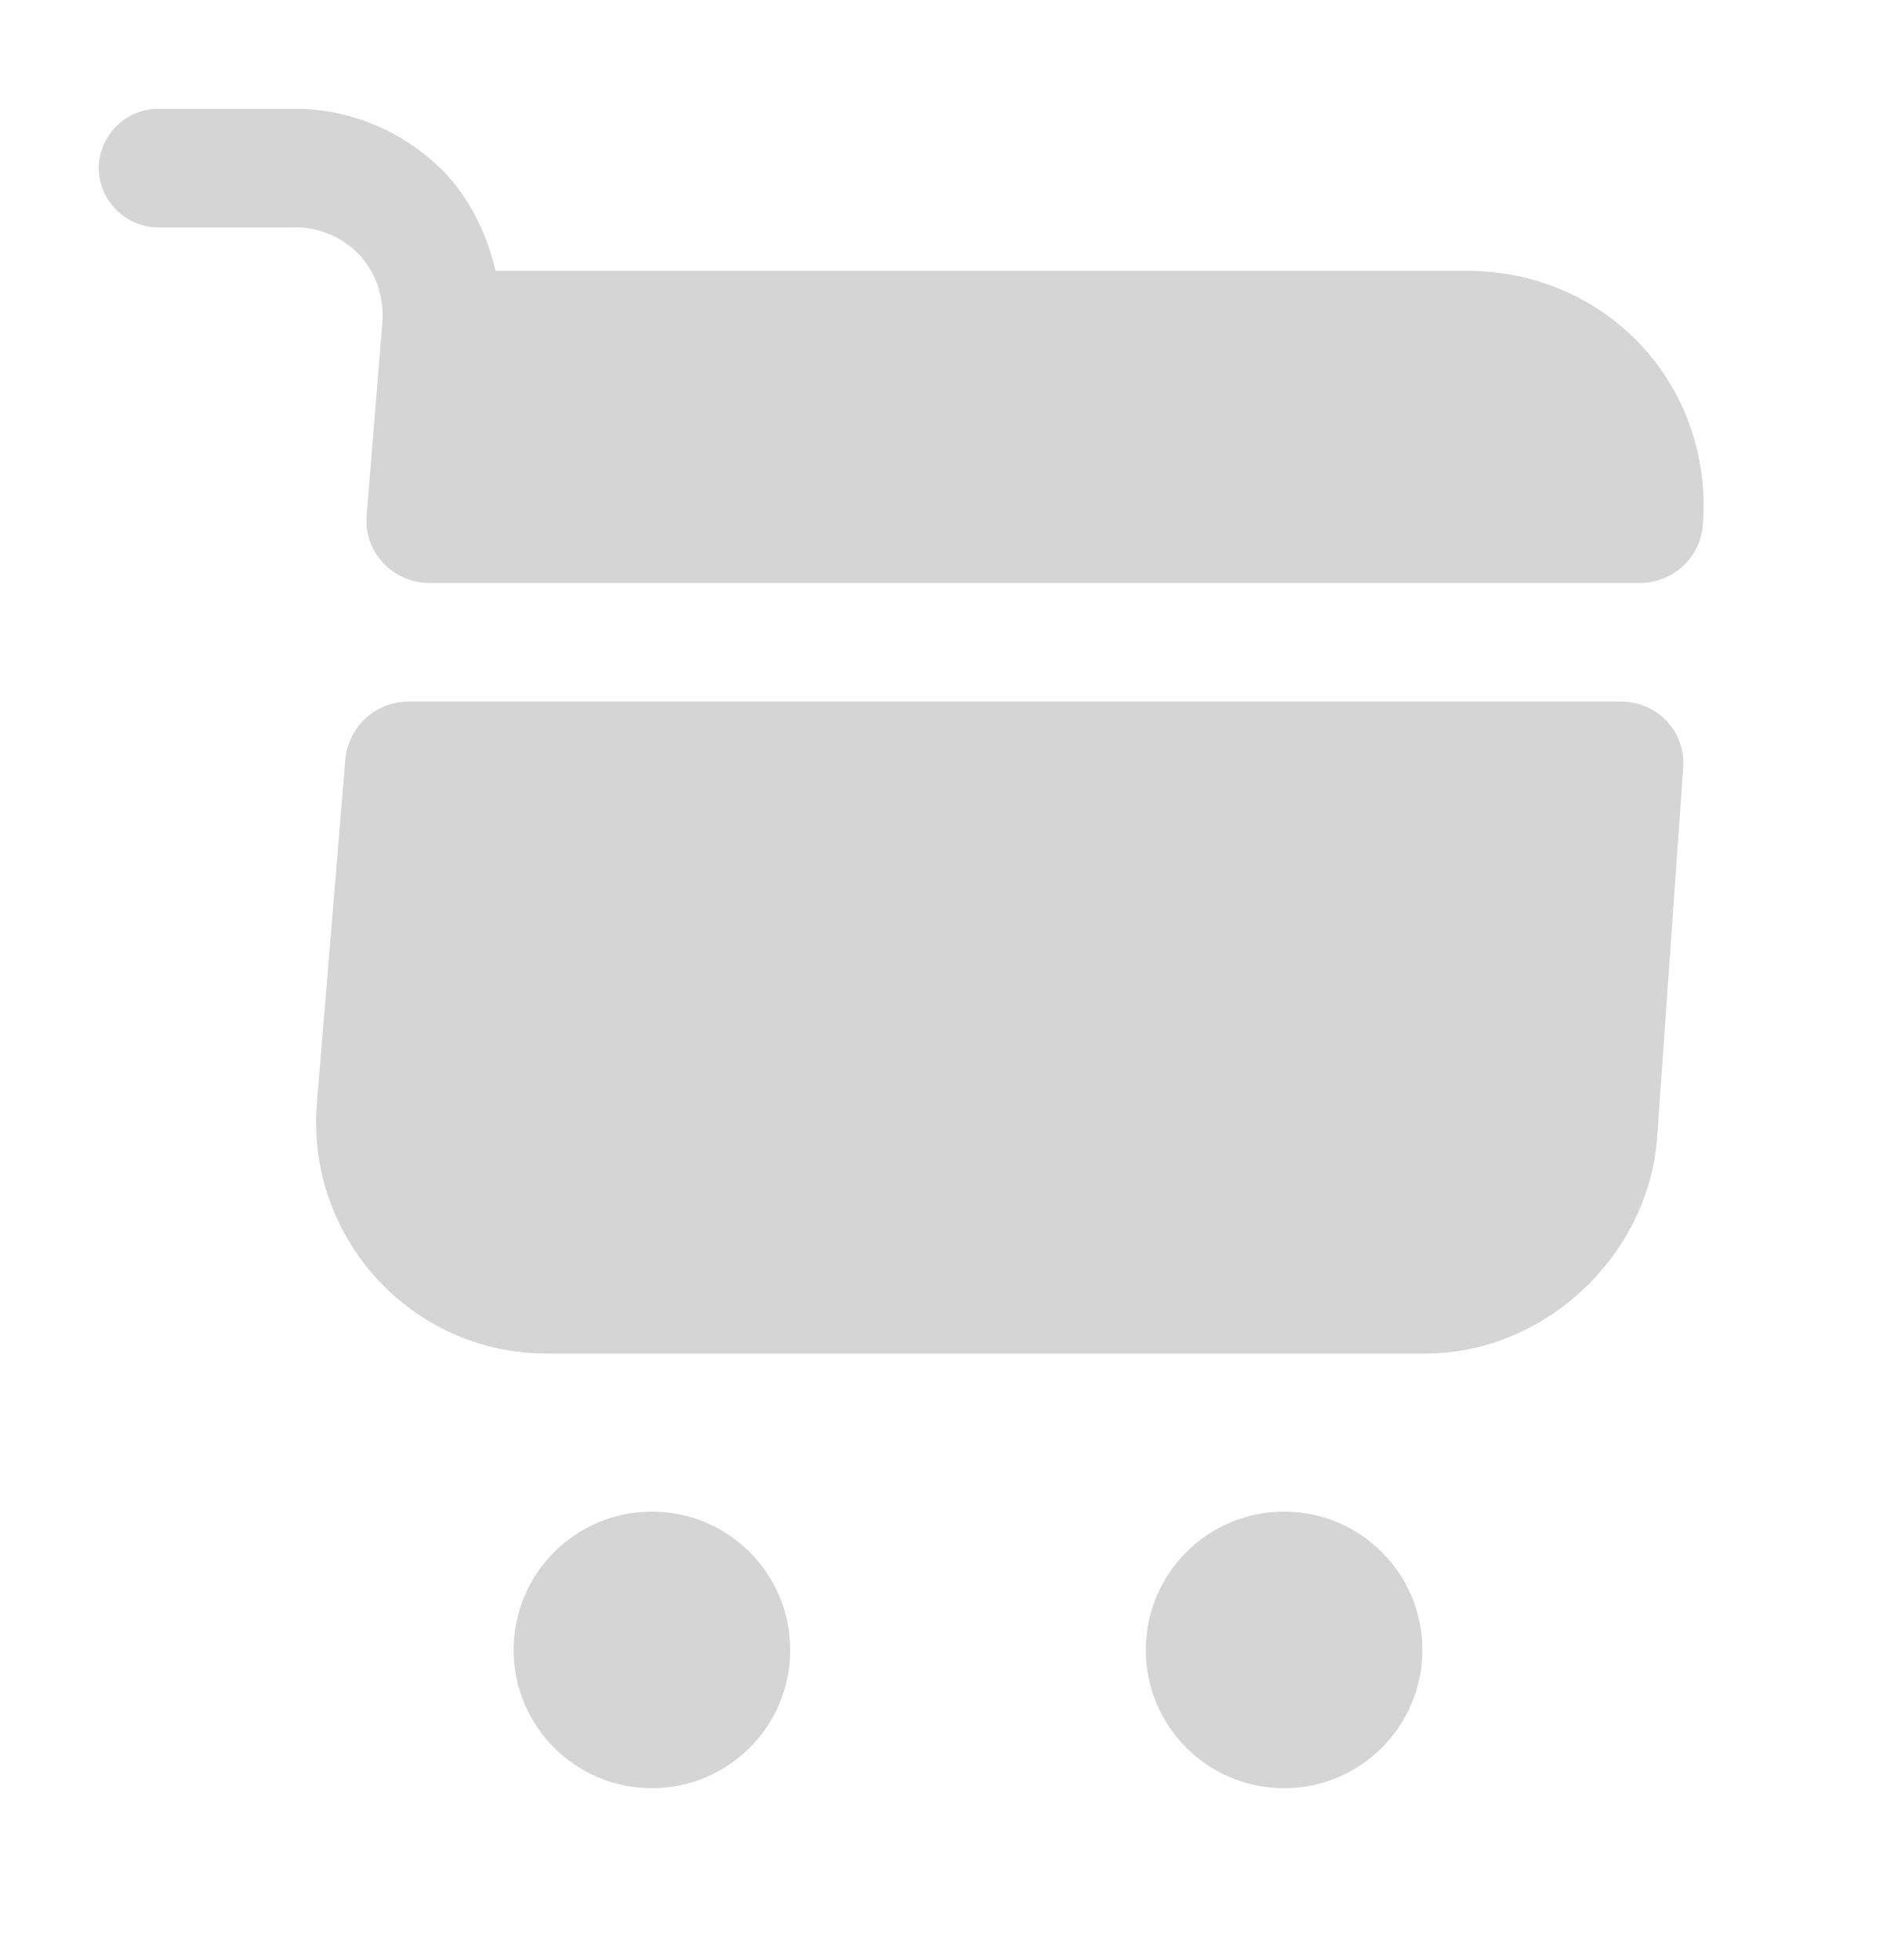
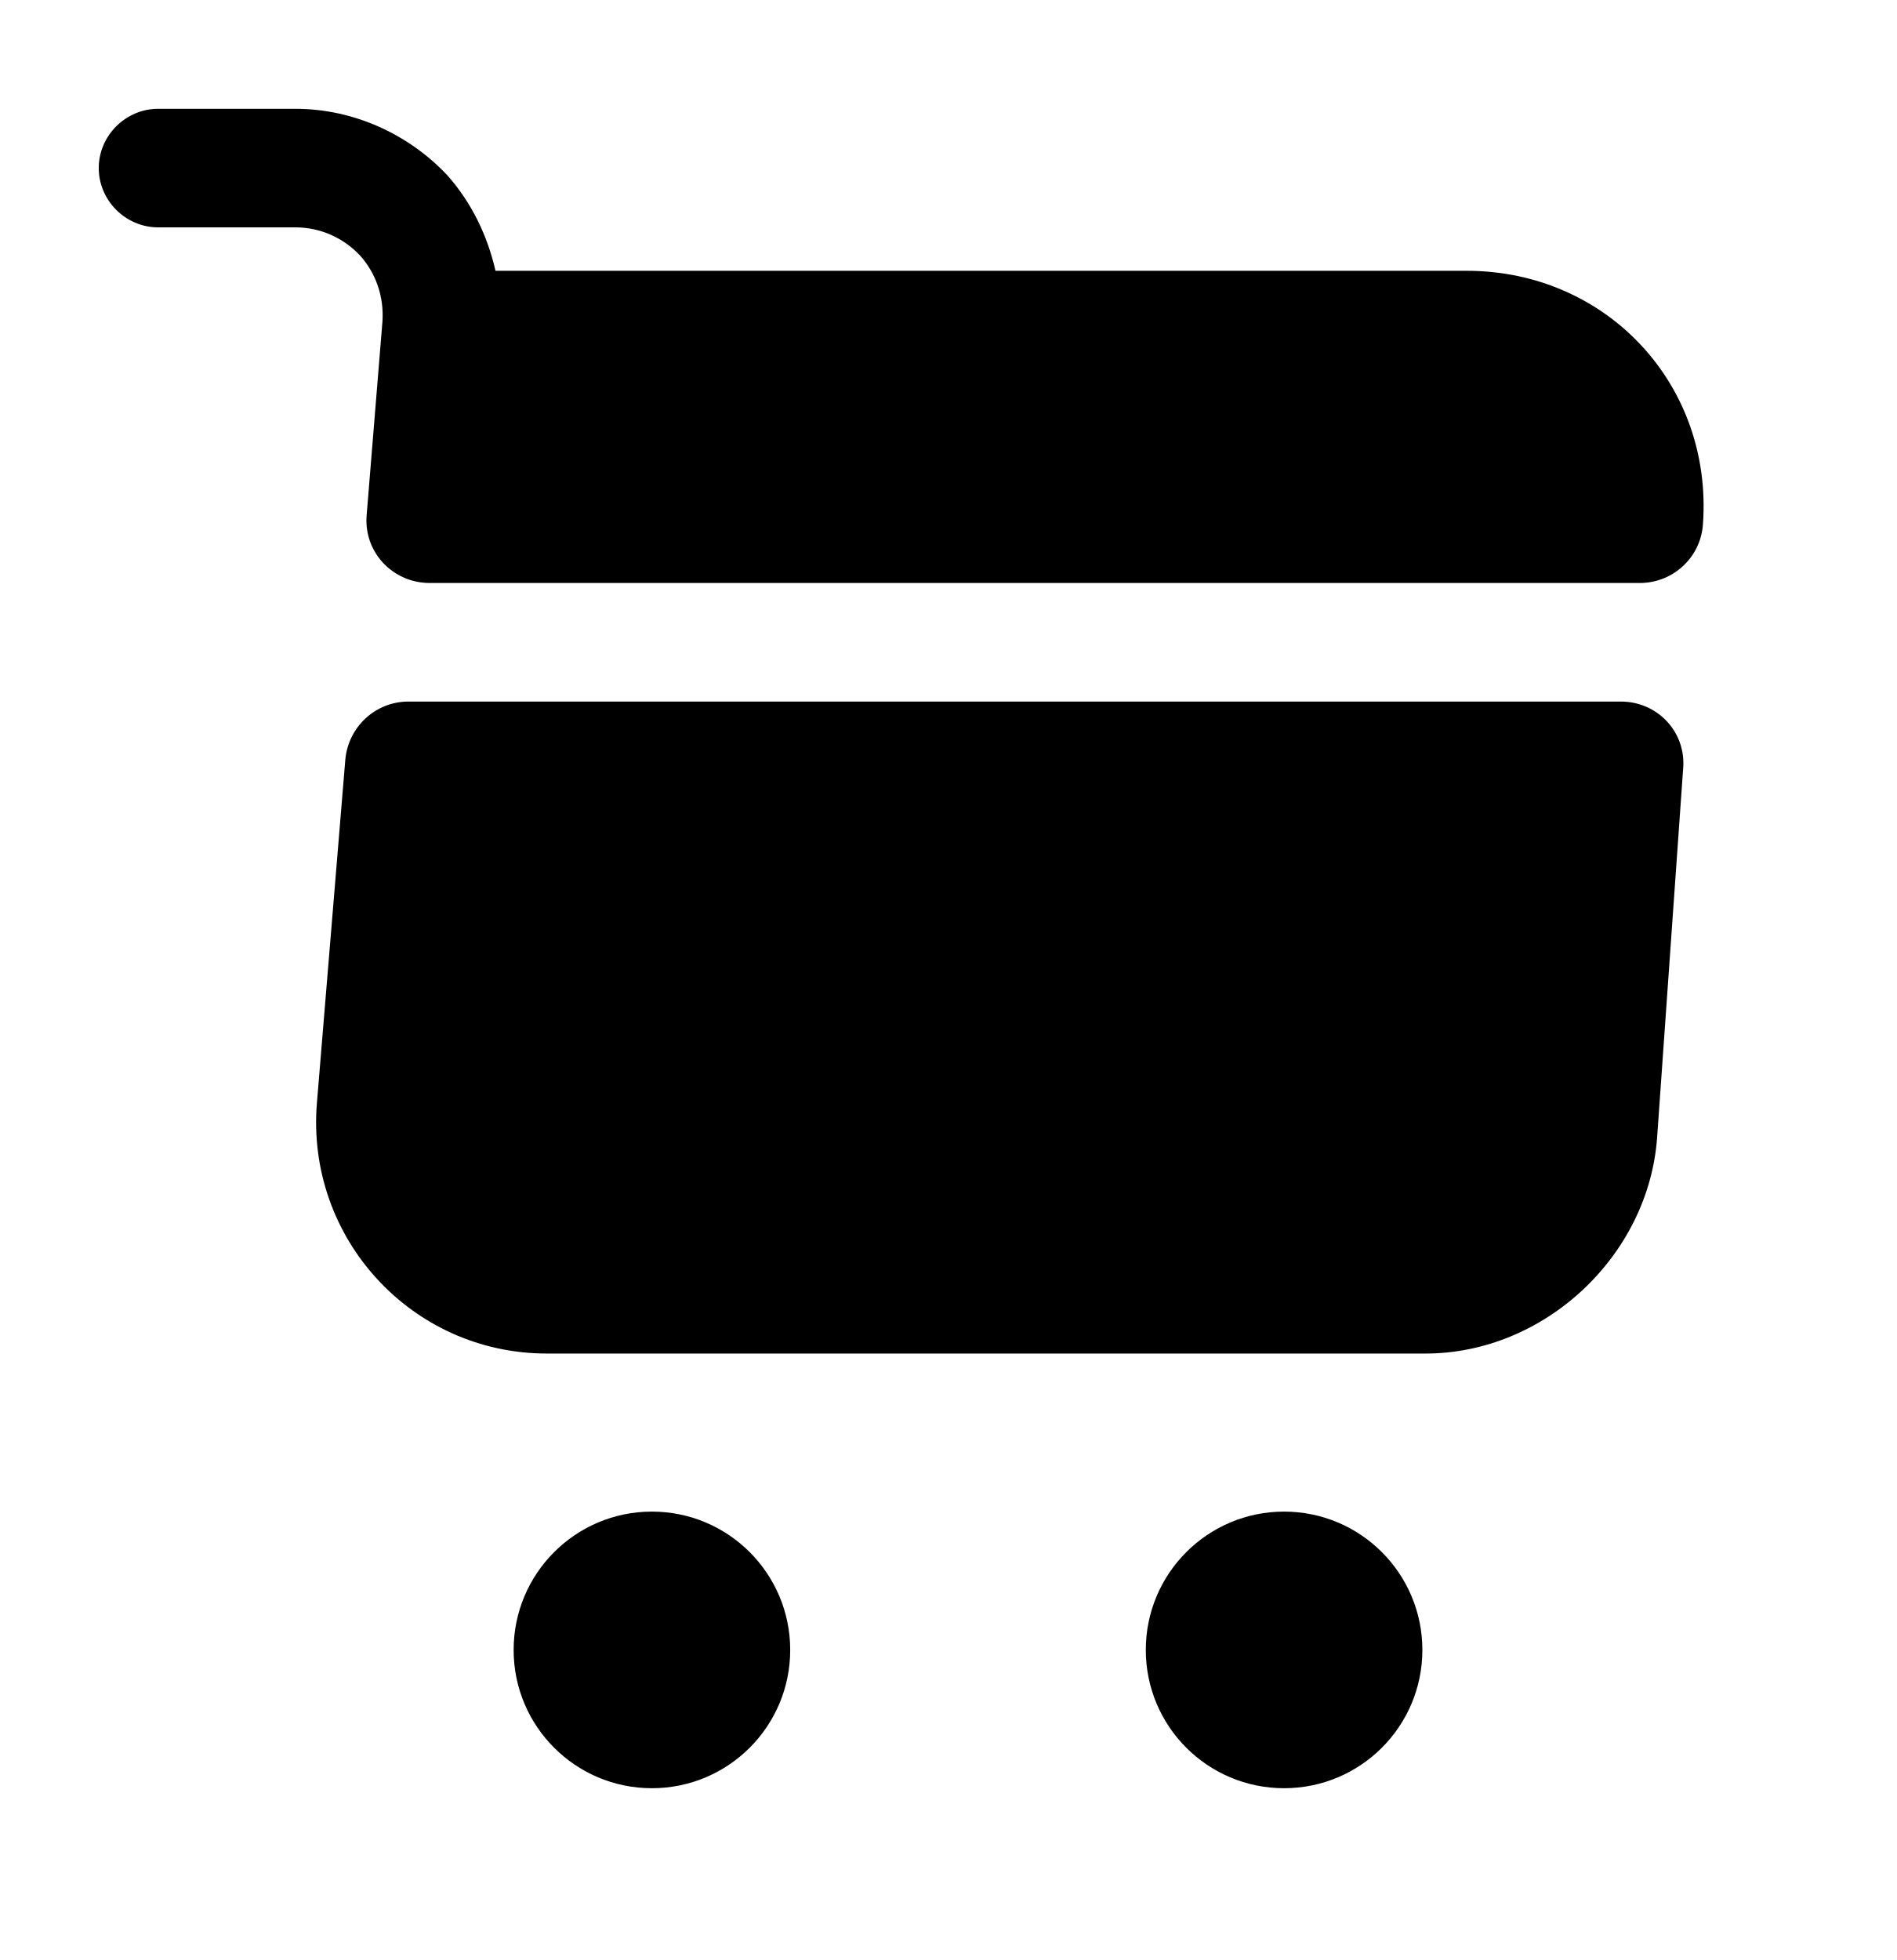
<svg xmlns="http://www.w3.org/2000/svg" width="30" height="31" viewBox="0 0 30 31" fill="none">
-   <path d="M20.312 28.283C21.521 28.283 22.5 27.304 22.5 26.096C22.5 24.888 21.521 23.908 20.312 23.908C19.104 23.908 18.125 24.888 18.125 26.096C18.125 27.304 19.104 28.283 20.312 28.283Z" fill="#D5D5D5" />
-   <path d="M10.312 28.283C11.521 28.283 12.5 27.304 12.5 26.096C12.5 24.888 11.521 23.908 10.312 23.908C9.104 23.908 8.125 24.888 8.125 26.096C8.125 27.304 9.104 28.283 10.312 28.283Z" fill="#D5D5D5" />
-   <path d="M6.05 5.083L5.8 8.146C5.75 8.733 6.213 9.221 6.8 9.221H25.938C26.462 9.221 26.9 8.821 26.938 8.296C27.1 6.083 25.413 4.283 23.2 4.283H7.838C7.713 3.733 7.463 3.208 7.075 2.771C6.45 2.108 5.575 1.721 4.675 1.721H2.5C1.988 1.721 1.562 2.146 1.562 2.658C1.562 3.171 1.988 3.596 2.5 3.596H4.675C5.062 3.596 5.425 3.758 5.688 4.033C5.95 4.321 6.075 4.696 6.05 5.083Z" fill="#D5D5D5" />
-   <path d="M25.638 11.096H6.463C5.938 11.096 5.513 11.496 5.463 12.008L5.013 17.446C4.838 19.583 6.513 21.408 8.65 21.408H22.55C24.425 21.408 26.075 19.871 26.213 17.996L26.625 12.158C26.675 11.583 26.225 11.096 25.638 11.096Z" fill="#D5D5D5" />
+   <path d="M20.312 28.283C21.521 28.283 22.5 27.304 22.5 26.096C22.5 24.888 21.521 23.908 20.312 23.908C19.104 23.908 18.125 24.888 18.125 26.096C18.125 27.304 19.104 28.283 20.312 28.283Z" fill="currentColor" />
+   <path d="M10.312 28.283C11.521 28.283 12.5 27.304 12.5 26.096C12.5 24.888 11.521 23.908 10.312 23.908C9.104 23.908 8.125 24.888 8.125 26.096C8.125 27.304 9.104 28.283 10.312 28.283Z" fill="currentColor" />
+   <path d="M6.05 5.083L5.8 8.146C5.75 8.733 6.213 9.221 6.8 9.221H25.938C26.462 9.221 26.9 8.821 26.938 8.296C27.1 6.083 25.413 4.283 23.2 4.283H7.838C7.713 3.733 7.463 3.208 7.075 2.771C6.45 2.108 5.575 1.721 4.675 1.721H2.5C1.988 1.721 1.562 2.146 1.562 2.658C1.562 3.171 1.988 3.596 2.5 3.596H4.675C5.062 3.596 5.425 3.758 5.688 4.033C5.95 4.321 6.075 4.696 6.05 5.083Z" fill="currentColor" />
+   <path d="M25.638 11.096H6.463C5.938 11.096 5.513 11.496 5.463 12.008L5.013 17.446C4.838 19.583 6.513 21.408 8.65 21.408H22.55C24.425 21.408 26.075 19.871 26.213 17.996L26.625 12.158C26.675 11.583 26.225 11.096 25.638 11.096Z" fill="currentColor" />
</svg>
